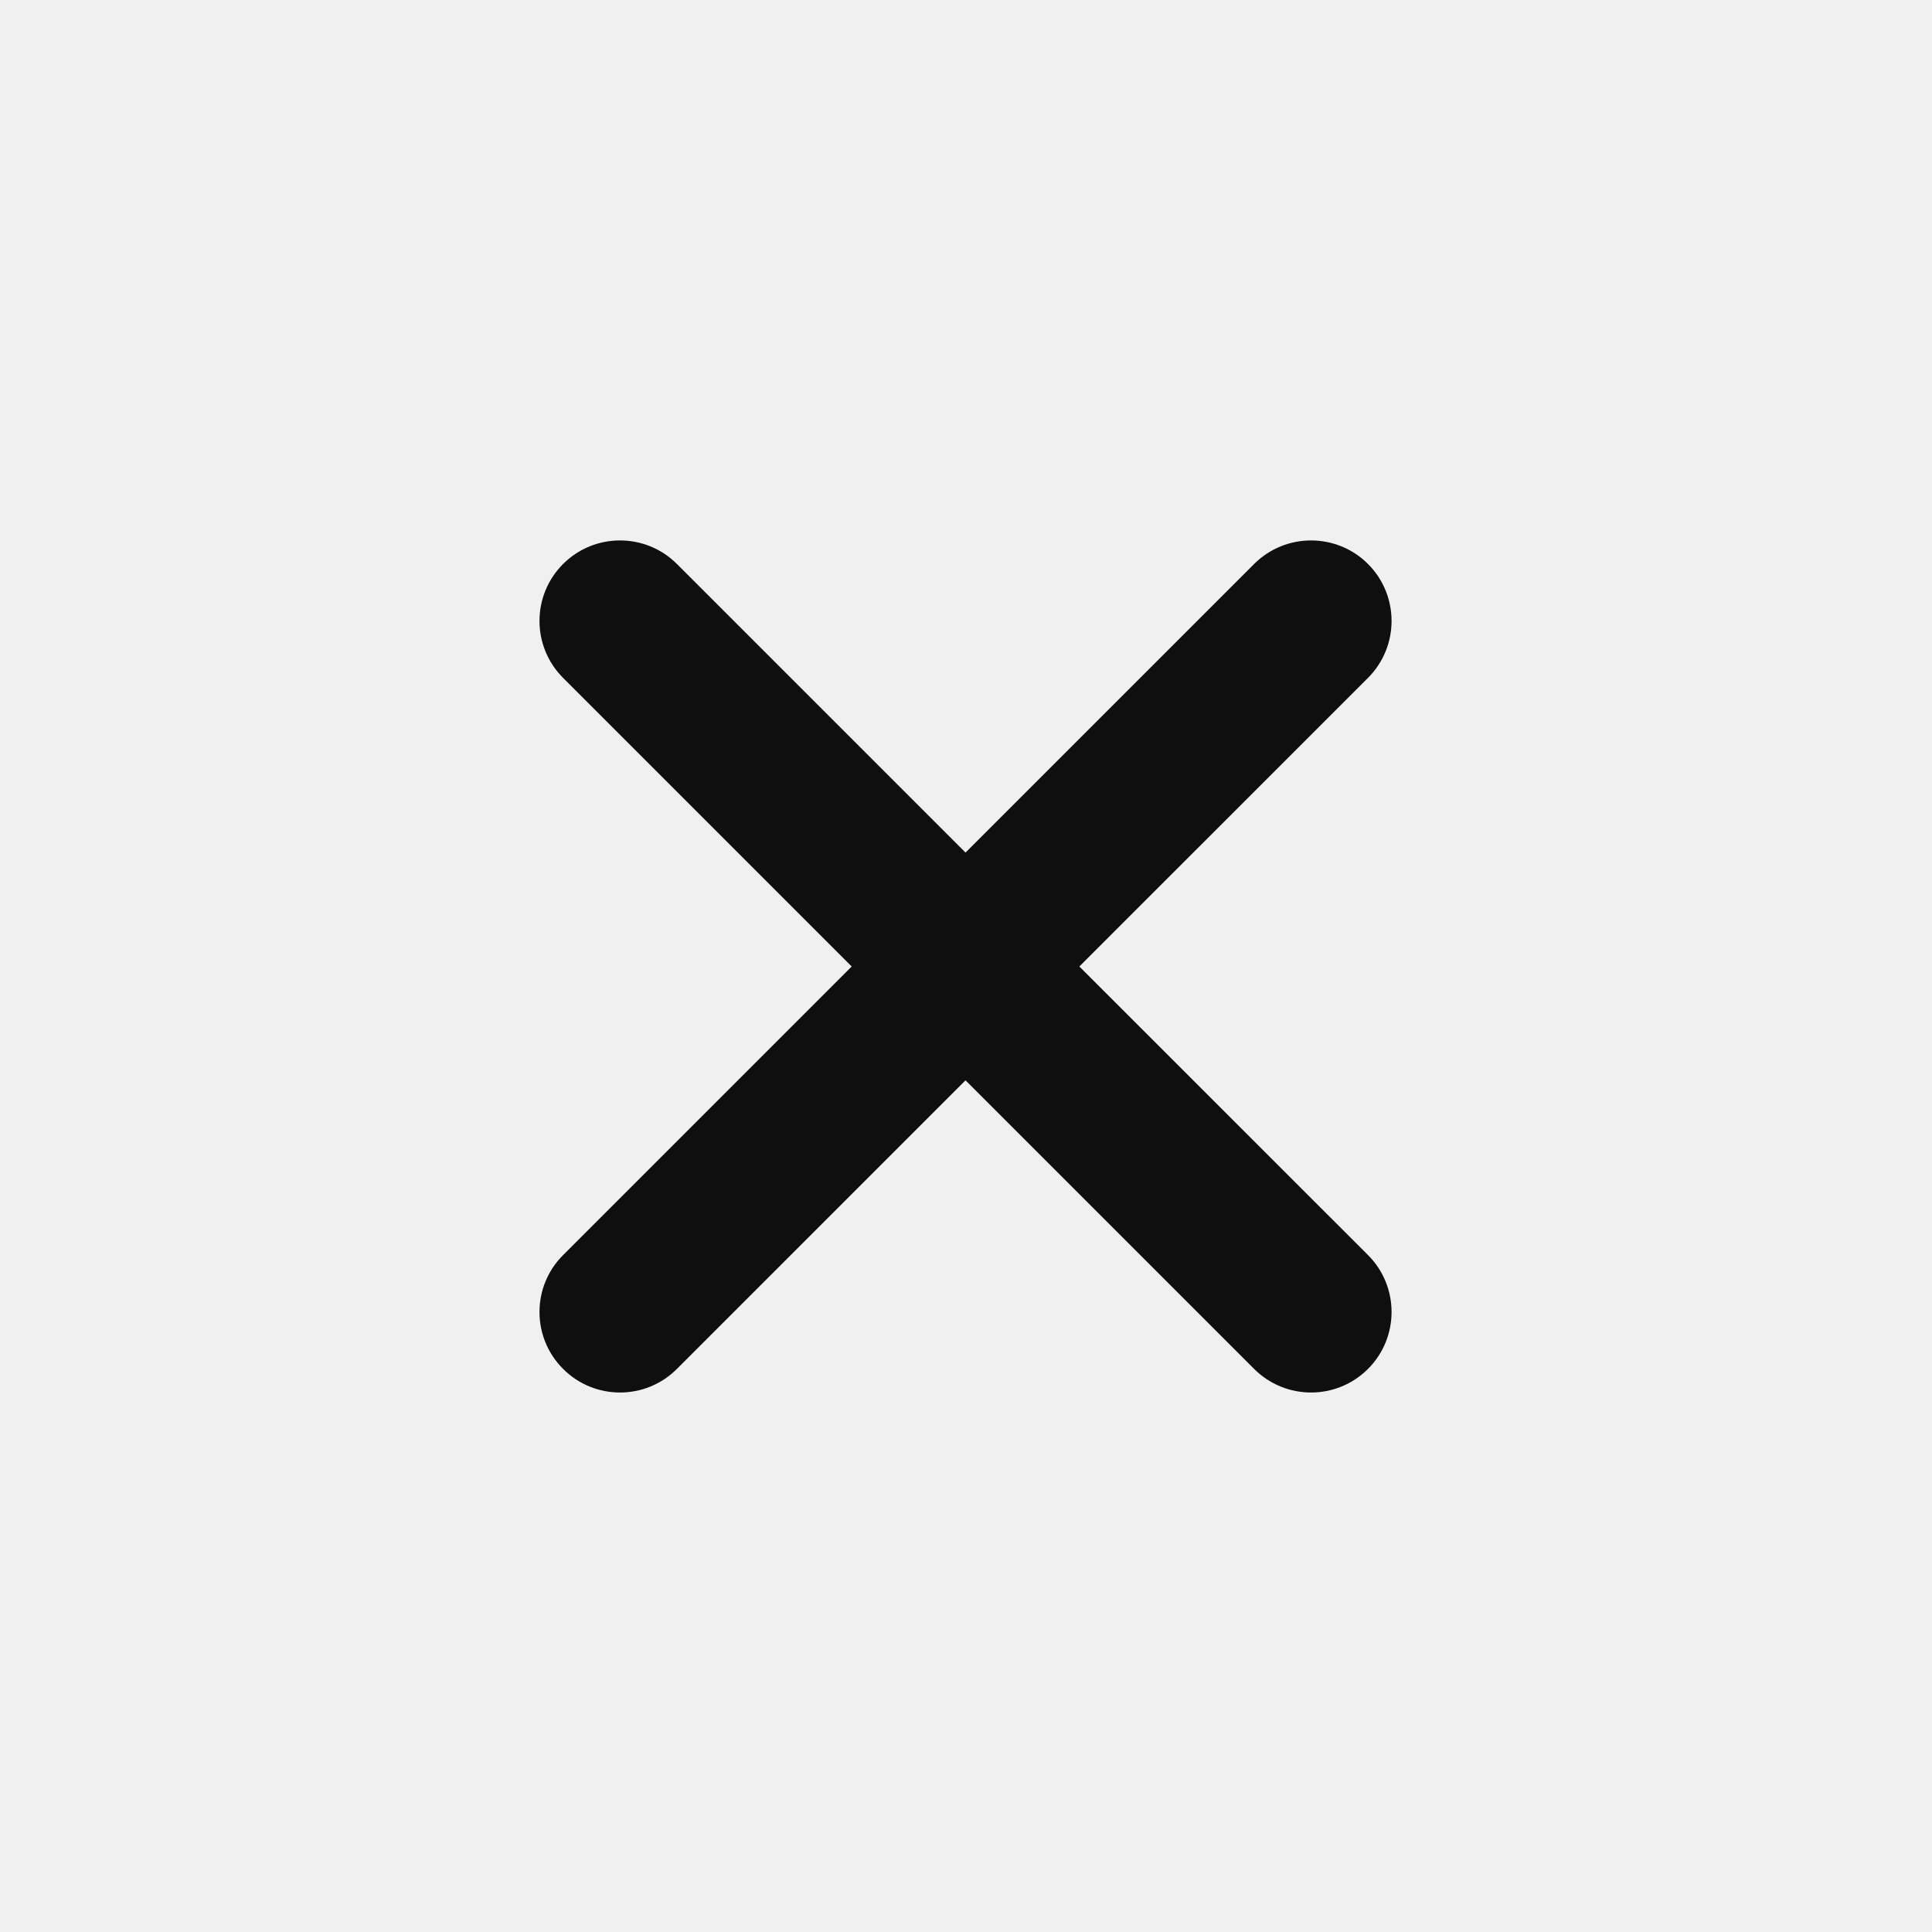
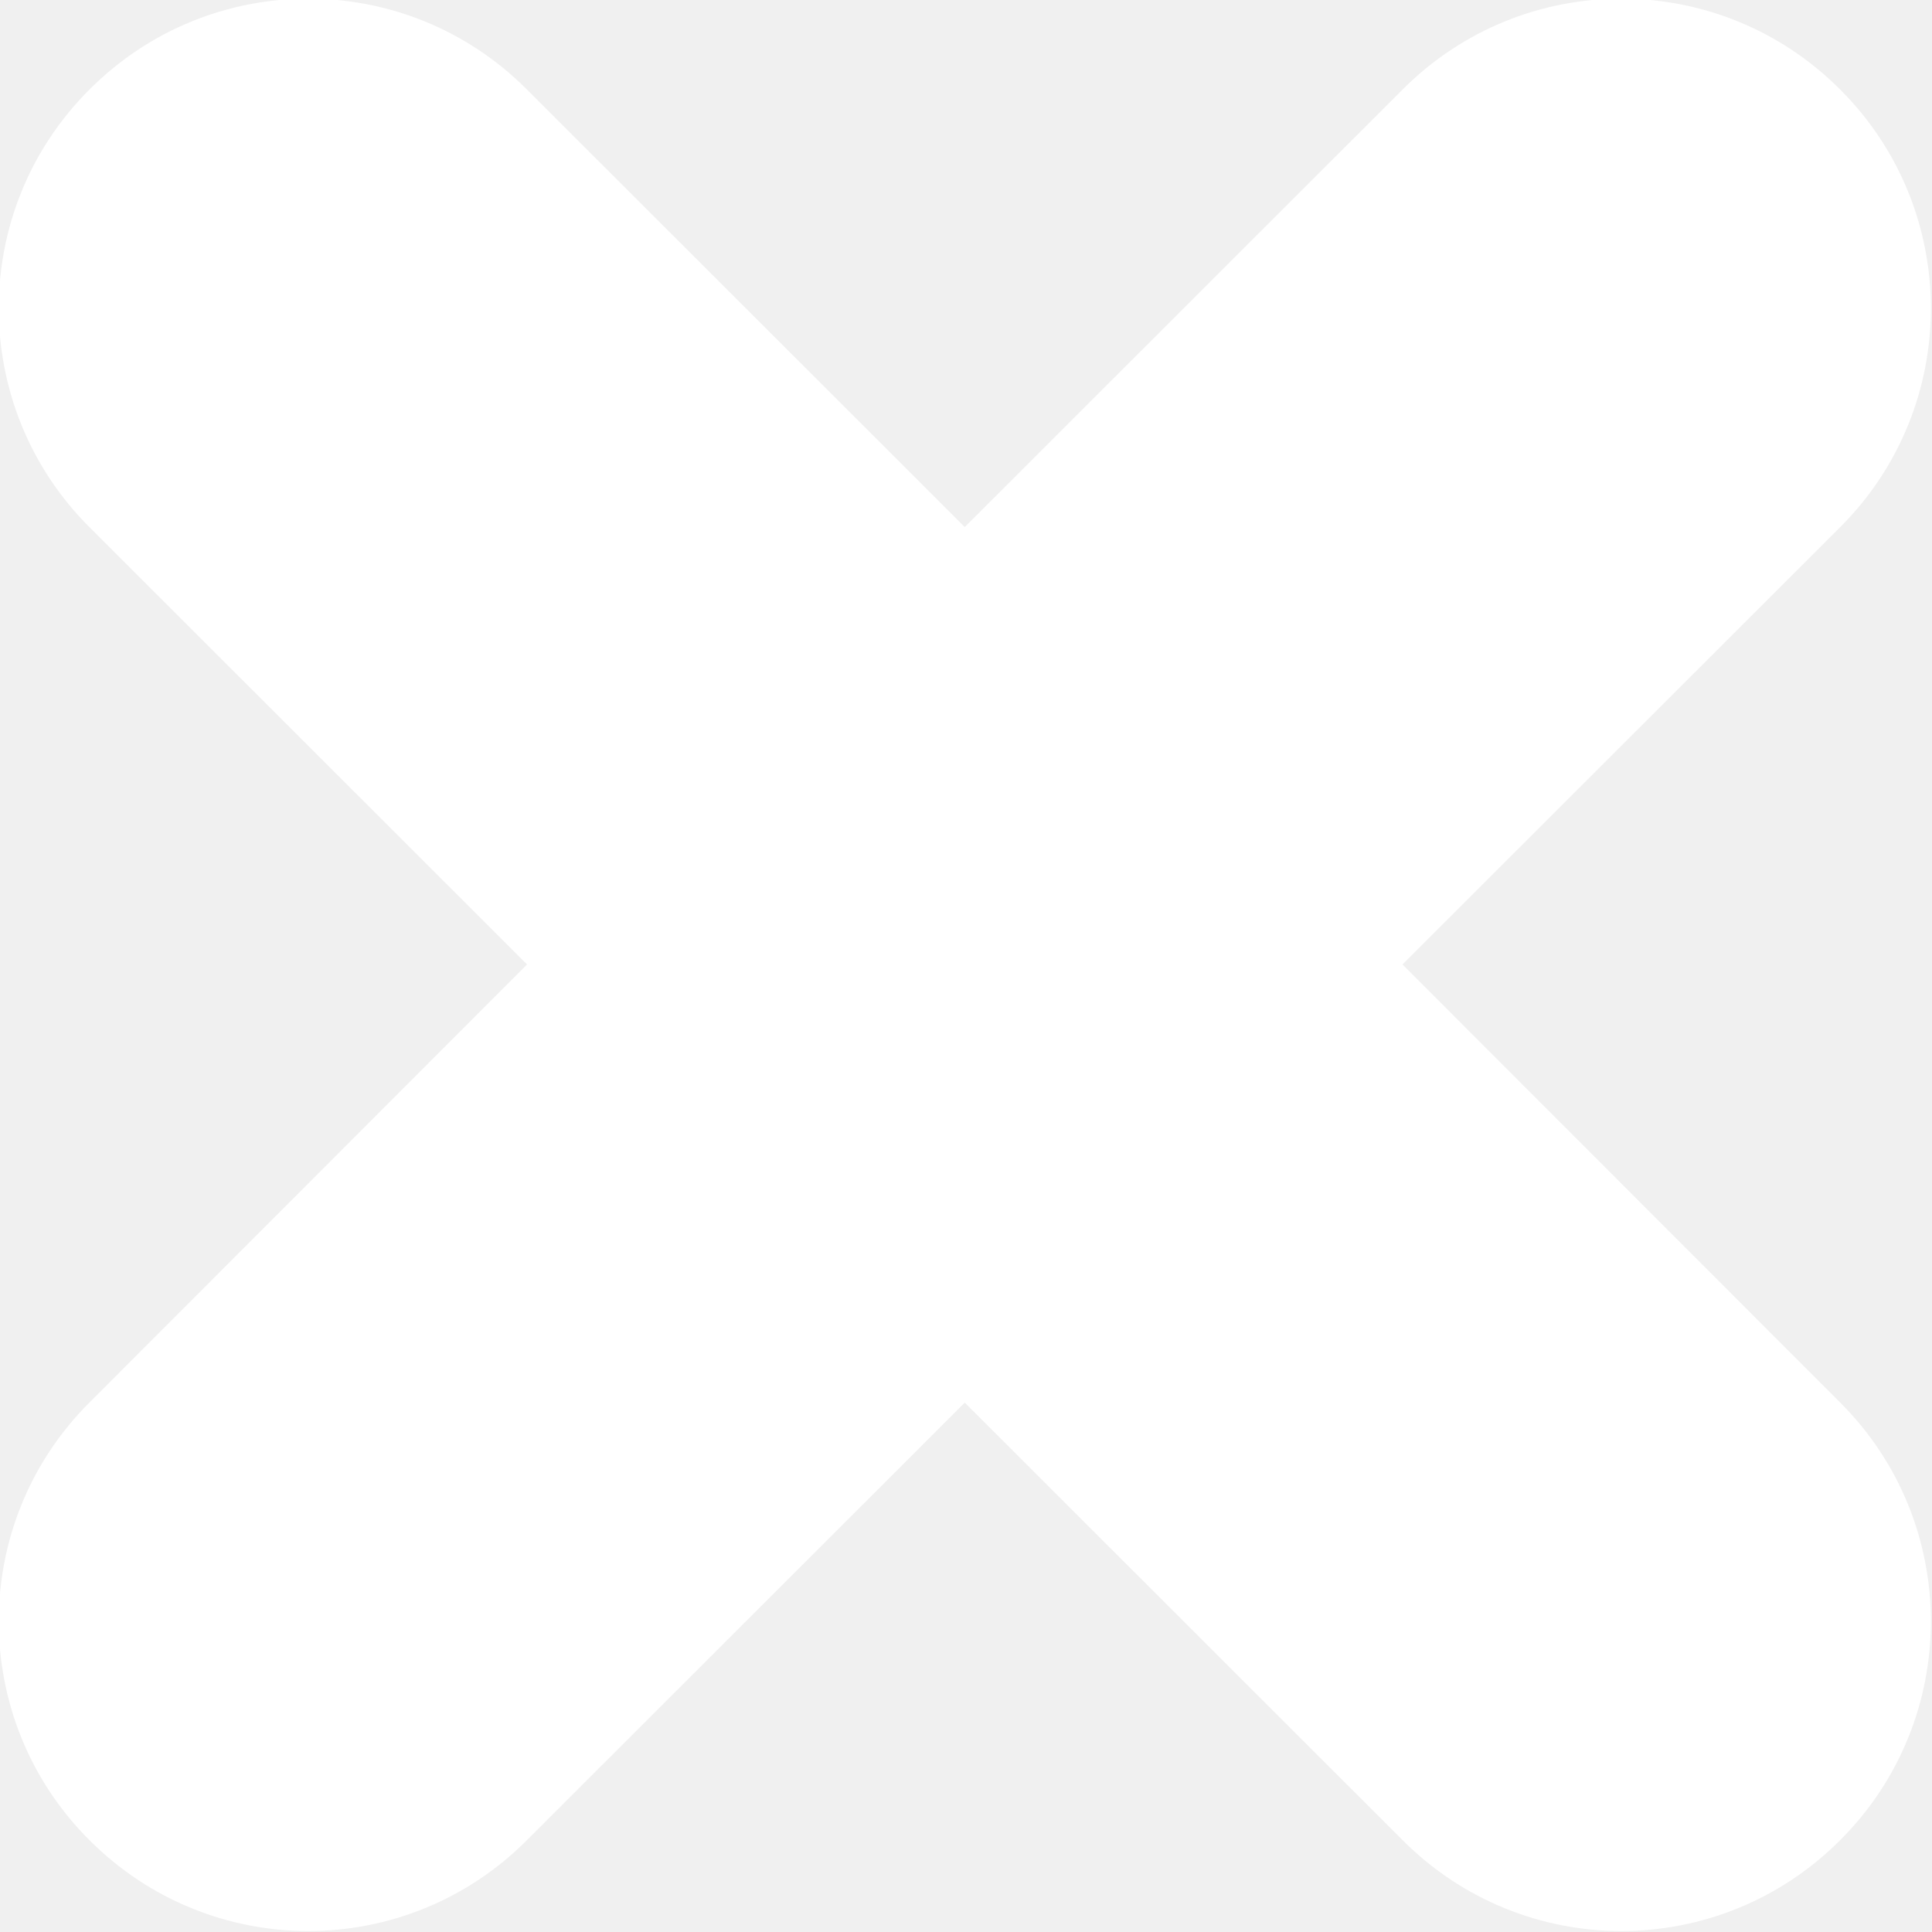
- <svg xmlns="http://www.w3.org/2000/svg" width="800px" height="800px" viewBox="0 0 24 24" fill="none">
-   <path d="M6.995 7.006C6.604 7.397 6.604 8.03 6.995 8.421L10.58 12.006L6.995 15.591C6.604 15.981 6.604 16.615 6.995 17.005C7.385 17.396 8.019 17.396 8.409 17.005L11.994 13.42L15.579 17.005C15.97 17.396 16.603 17.396 16.994 17.005C17.384 16.615 17.384 15.981 16.994 15.591L13.408 12.006L16.994 8.421C17.384 8.03 17.384 7.397 16.994 7.006C16.603 6.616 15.97 6.616 15.579 7.006L11.994 10.591L8.409 7.006C8.019 6.616 7.385 6.616 6.995 7.006Z" fill="#0F0F0F" />
+ <svg xmlns="http://www.w3.org/2000/svg" width="100px" height="100px" viewBox="0 0 25 25" version="1.1" fill="#000000">
+   <g id="SVGRepo_bgCarrier" stroke-width="0" />
+   <g id="SVGRepo_tracerCarrier" stroke-linecap="round" stroke-linejoin="round" />
+   <g id="SVGRepo_iconCarrier">
+     <defs> </defs>
+     <g id="Page-1" stroke="none" stroke-width="1" fill="none" fill-rule="evenodd">
+       <g id="Icon-Set-Filled" transform="translate(-469, -1041)" fill="#ffffff">
+         <path d="M487.148,1053.48 L492.813,1047.82 C494.376,1046.26 494.376,1043.72 492.813,1042.16 C491.248,1040.59 488.712,1040.59 487.148,1042.16 L481.484,1047.82 L475.82,1042.16 C474.257,1040.59 471.721,1040.59 470.156,1042.16 C468.593,1043.72 468.593,1046.26 470.156,1047.82 L475.82,1053.48 L470.156,1059.15 C468.593,1060.71 468.593,1063.25 470.156,1064.81 C471.721,1066.38 474.257,1066.38 475.82,1064.81 L481.484,1059.15 L487.148,1064.81 C488.712,1066.38 491.248,1066.38 492.813,1064.81 C494.376,1063.25 494.376,1060.71 492.813,1059.15 L487.148,1053.48" id="cross"> </path>
+       </g>
+     </g>
+   </g>
</svg>
